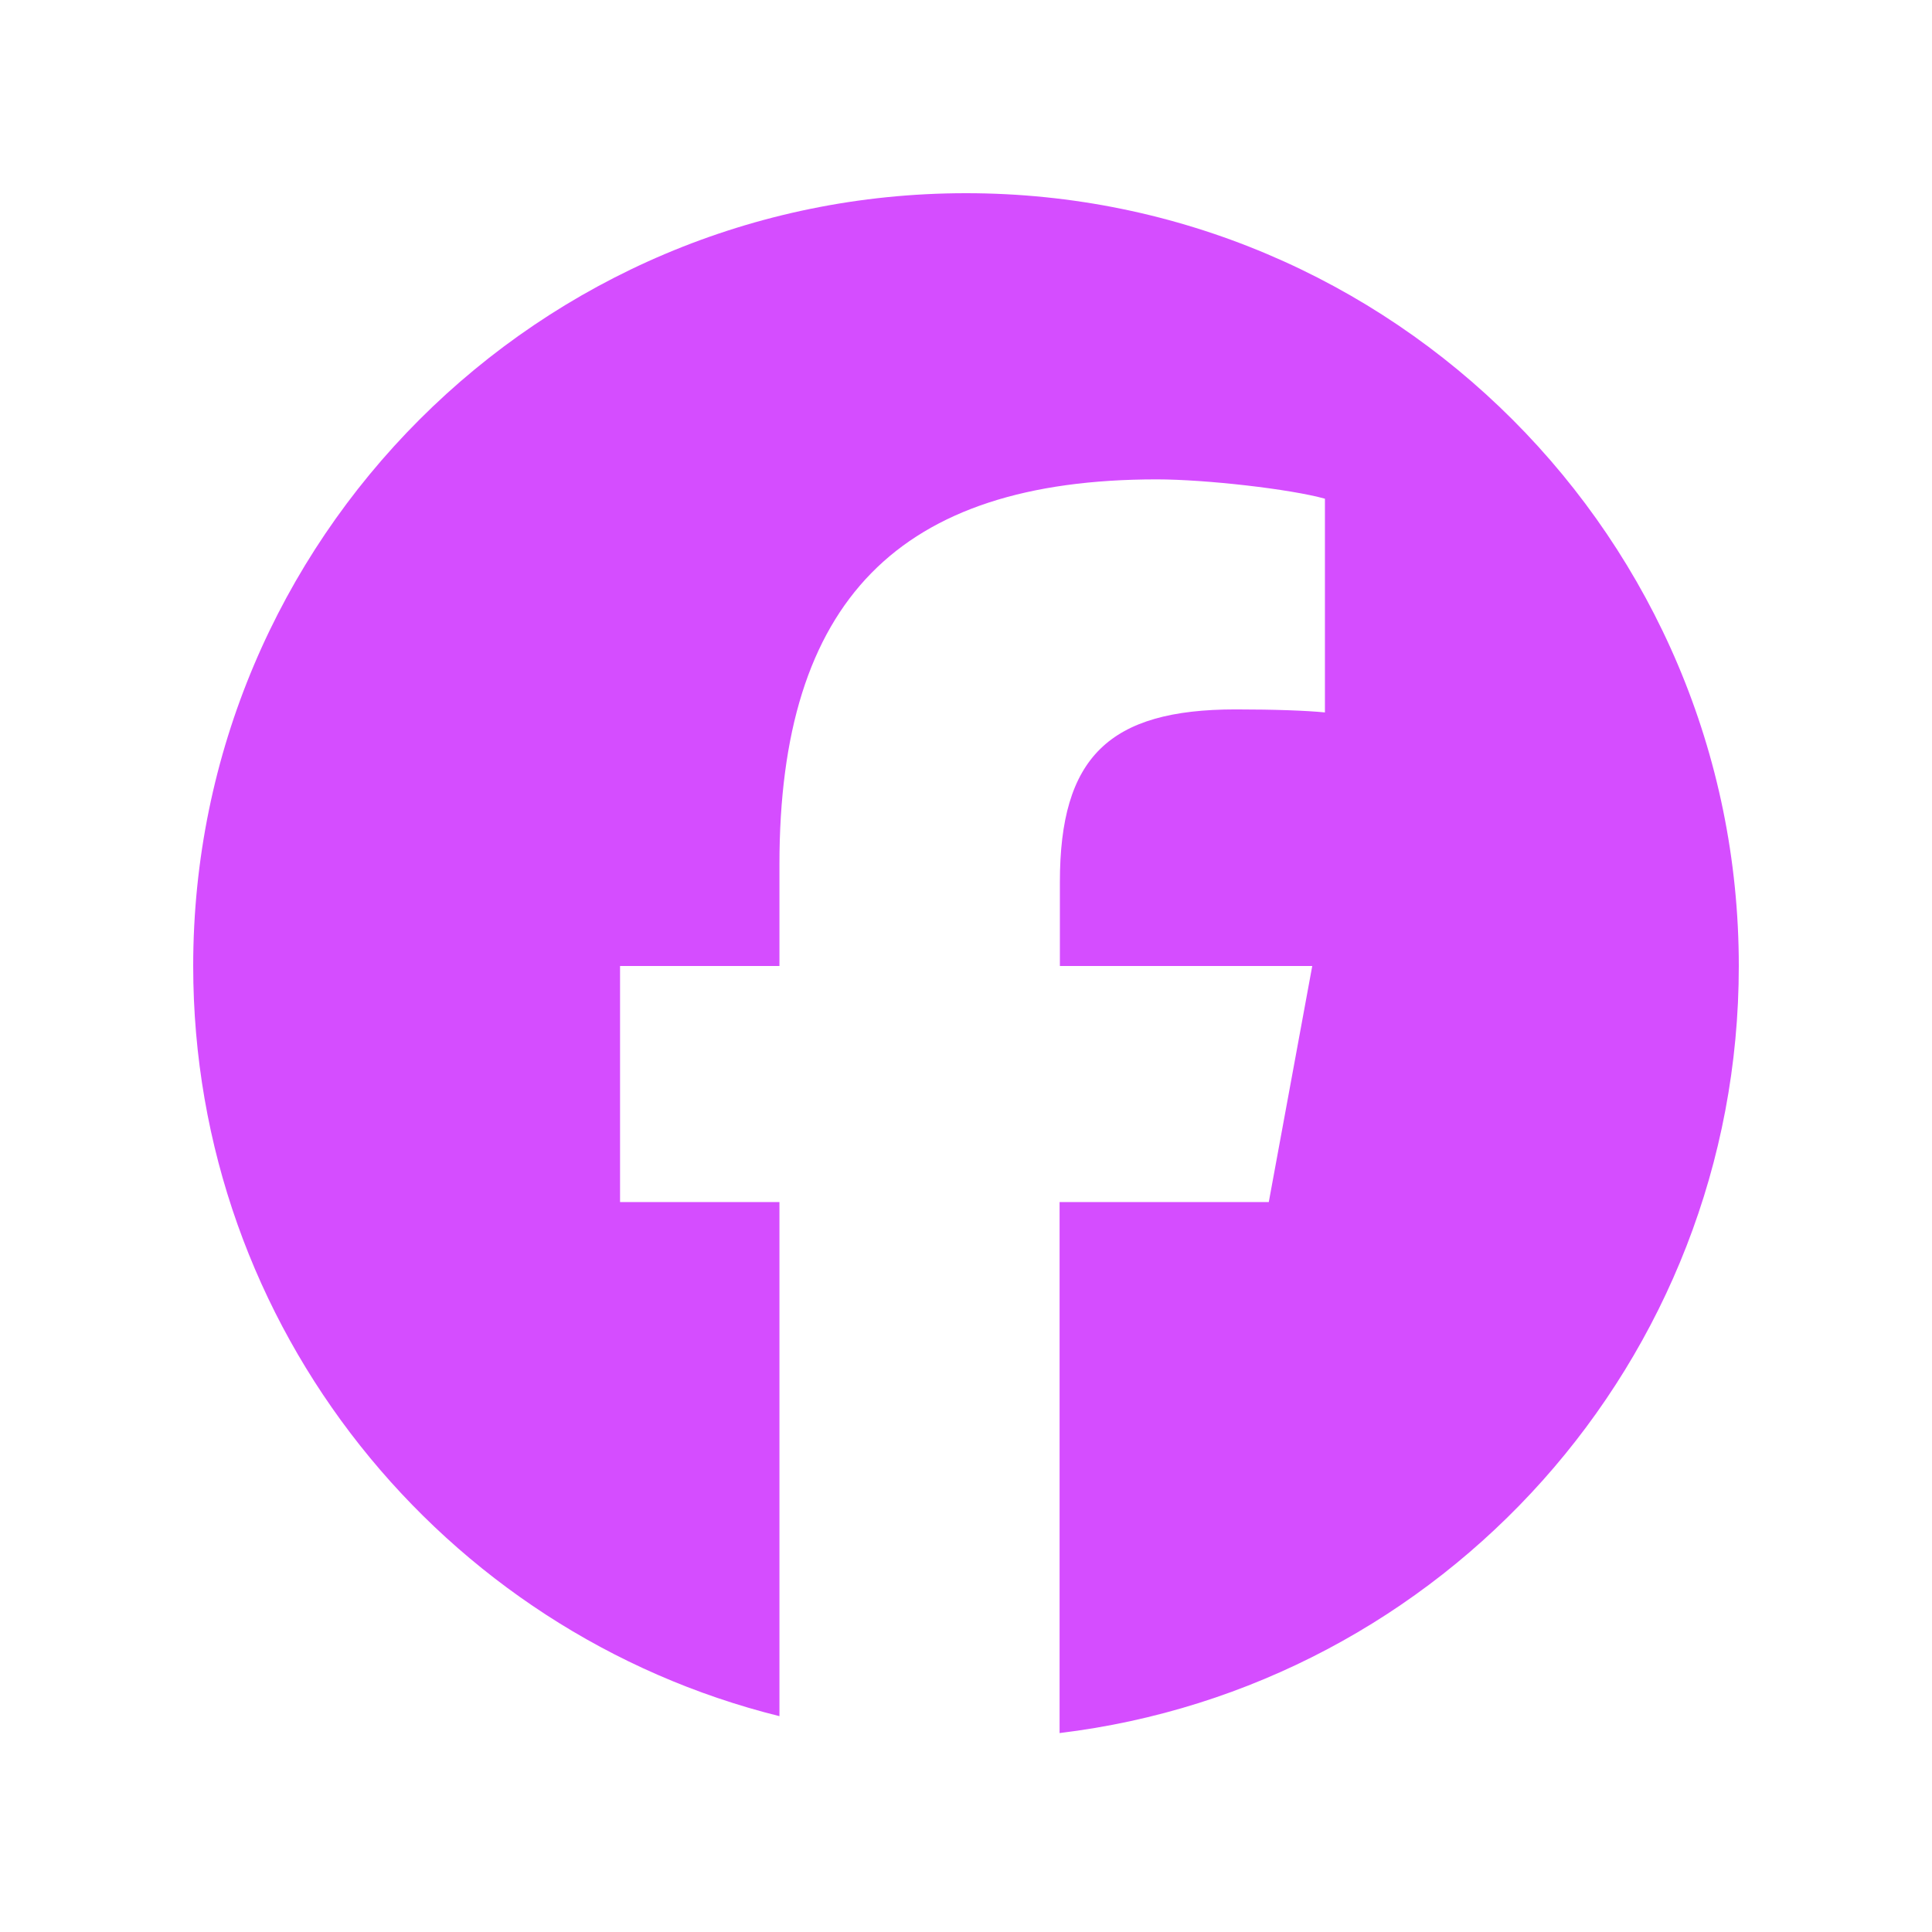
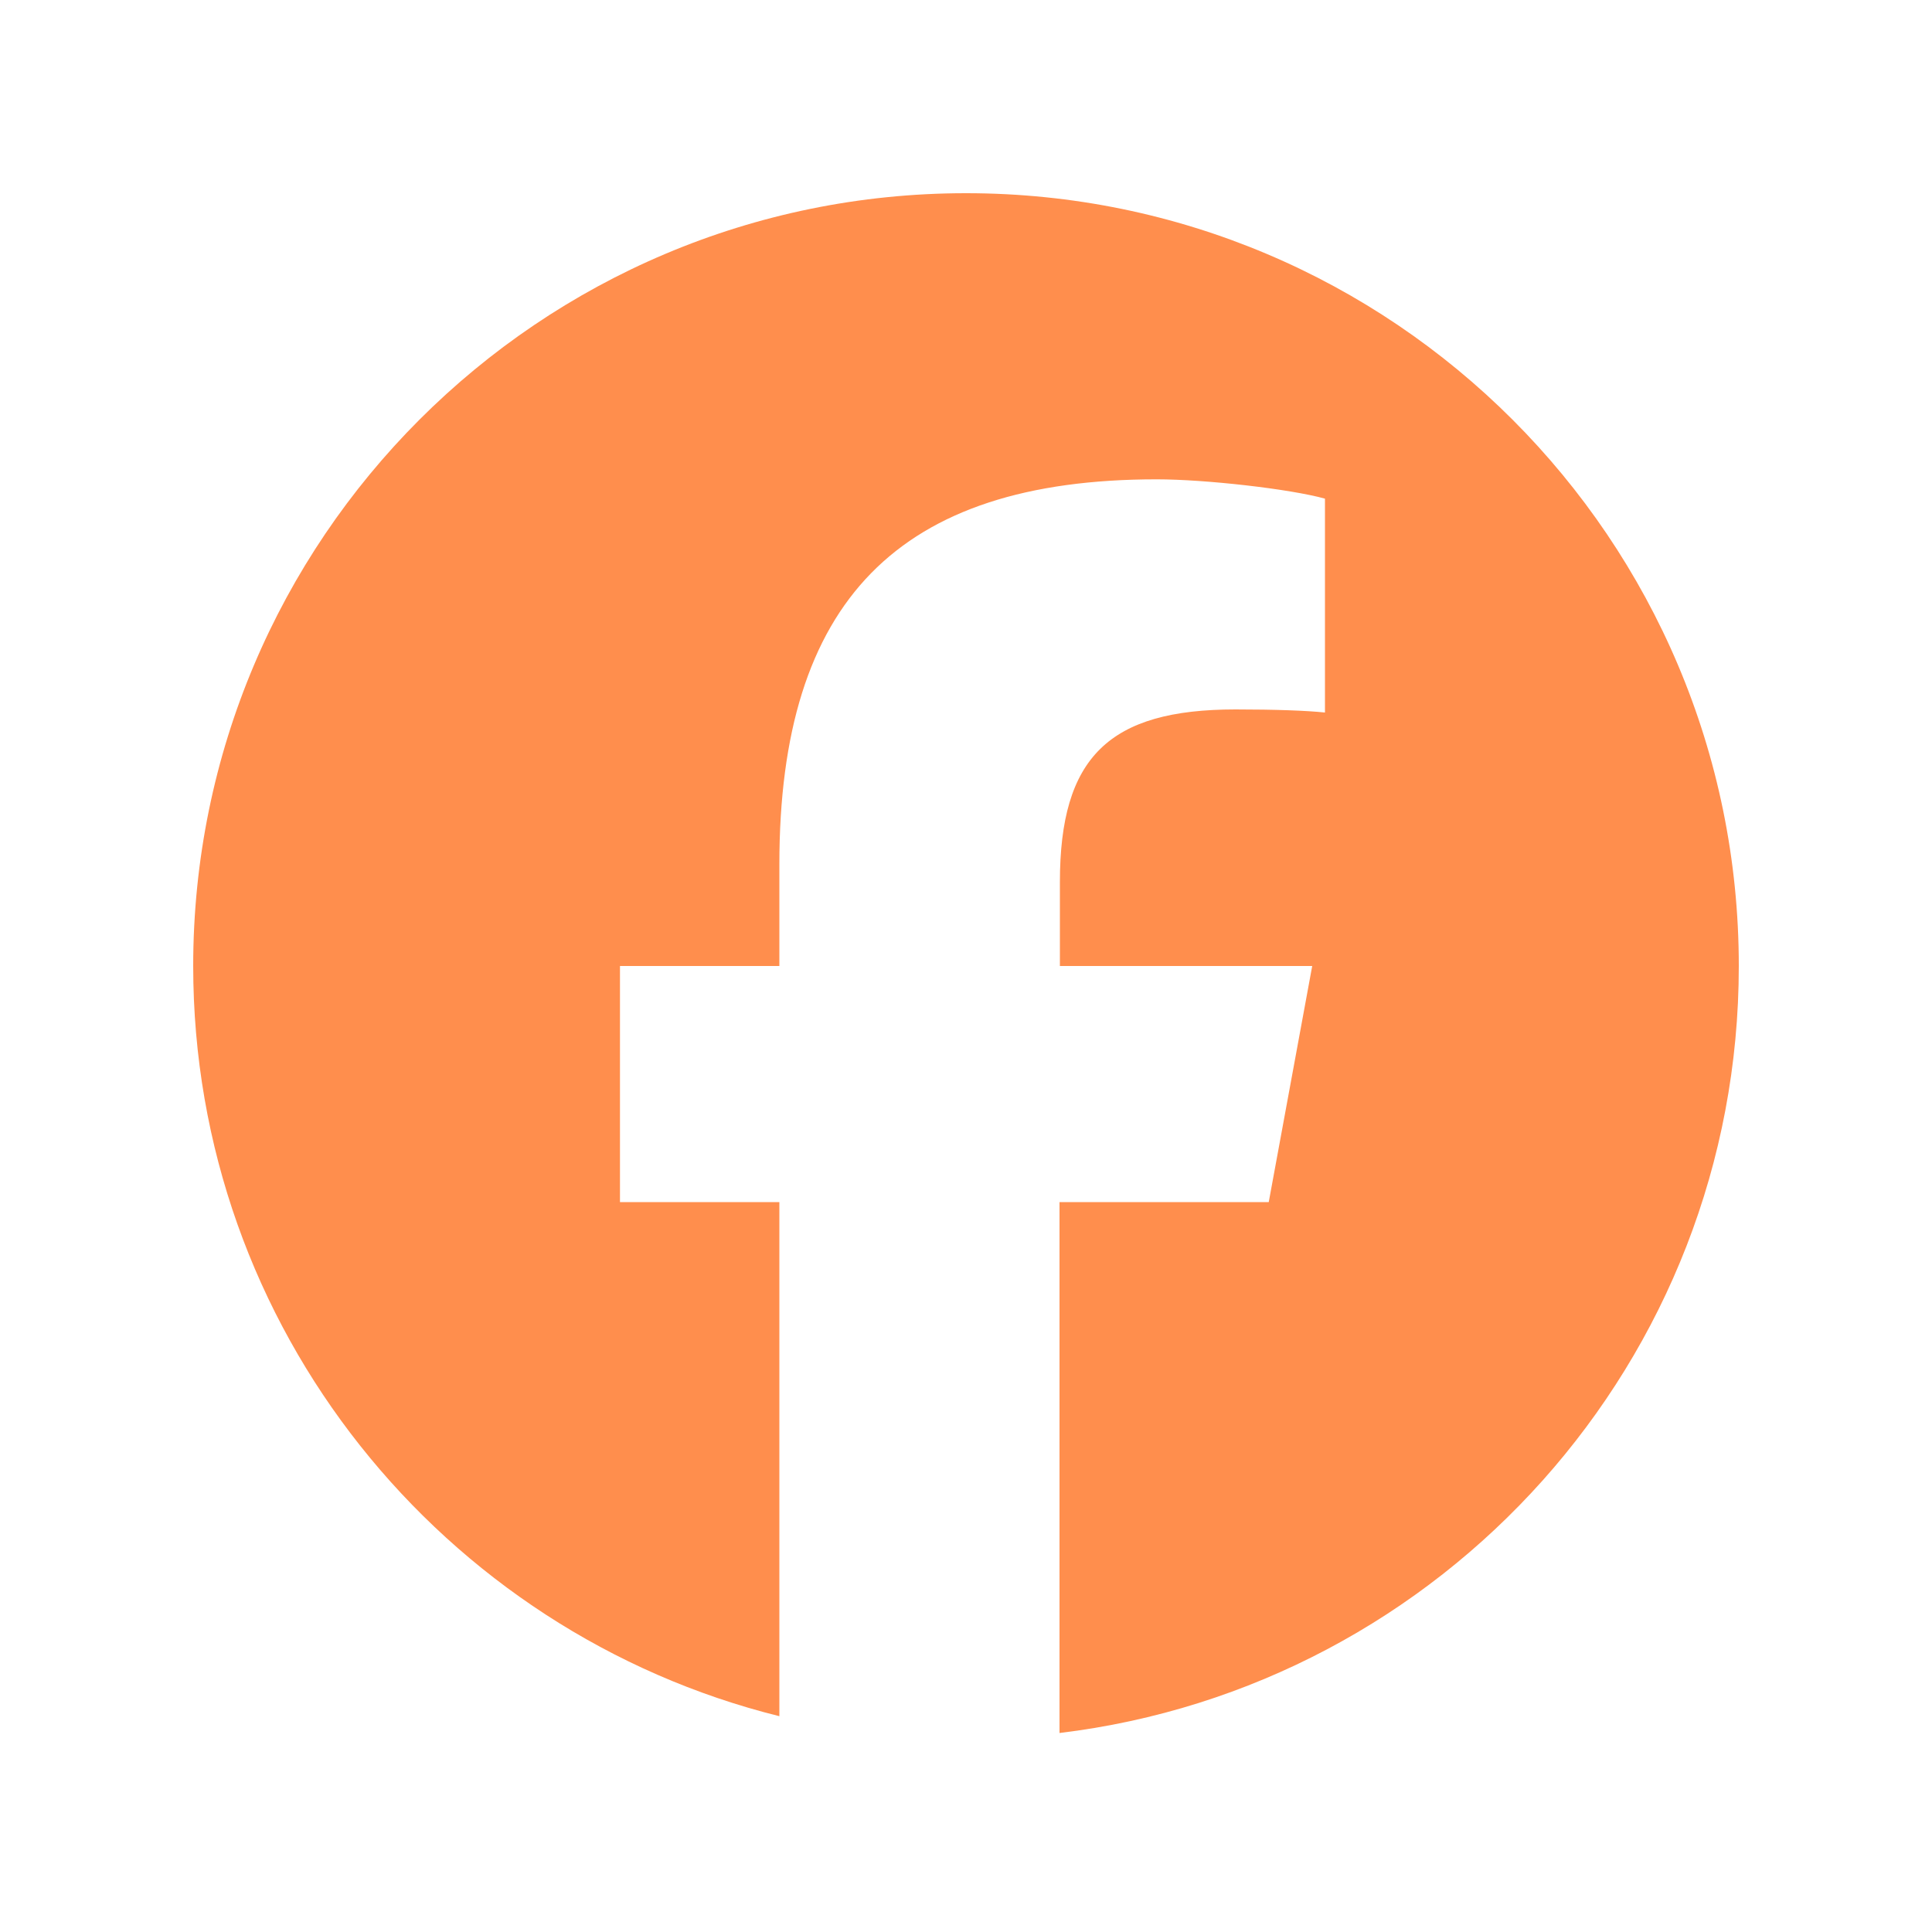
- <svg xmlns="http://www.w3.org/2000/svg" height="10" width="10" viewBox="0 0 640 640">
-   <path fill="#d54dff" d="M576 320C576 178.6 461.4 64 320 64C178.6 64 64 178.6 64 320C64 440 146.7 540.8 258.2 568.5L258.2 398.2L205.4 398.2L205.4 320L258.2 320L258.2 286.3C258.2 199.2 297.6 158.8 383.2 158.8C399.4 158.8 427.4 162 438.9 165.2L438.9 236C432.9 235.4 422.4 235 409.3 235C367.3 235 351.1 250.9 351.1 292.2L351.1 320L434.7 320L420.3 398.2L351 398.2L351 574.1C477.8 558.8 576 450.9 576 320z" />
+ <svg xmlns="http://www.w3.org/2000/svg" width="10" height="10" viewBox="0 0 10 10" fill="none">
+   <path d="M9 5C9 2.791 7.209 1 5 1C2.791 1 1 2.791 1 5C1 6.875 2.292 8.45 4.034 8.883V6.222H3.209V5H4.034V4.473C4.034 3.112 4.65 2.481 5.987 2.481C6.241 2.481 6.678 2.531 6.858 2.581V3.688C6.764 3.678 6.6 3.672 6.395 3.672C5.739 3.672 5.486 3.92 5.486 4.566V5H6.792L6.567 6.222H5.484V8.97C7.466 8.731 9 7.045 9 5Z" fill="#FF8E4D" />
</svg>
